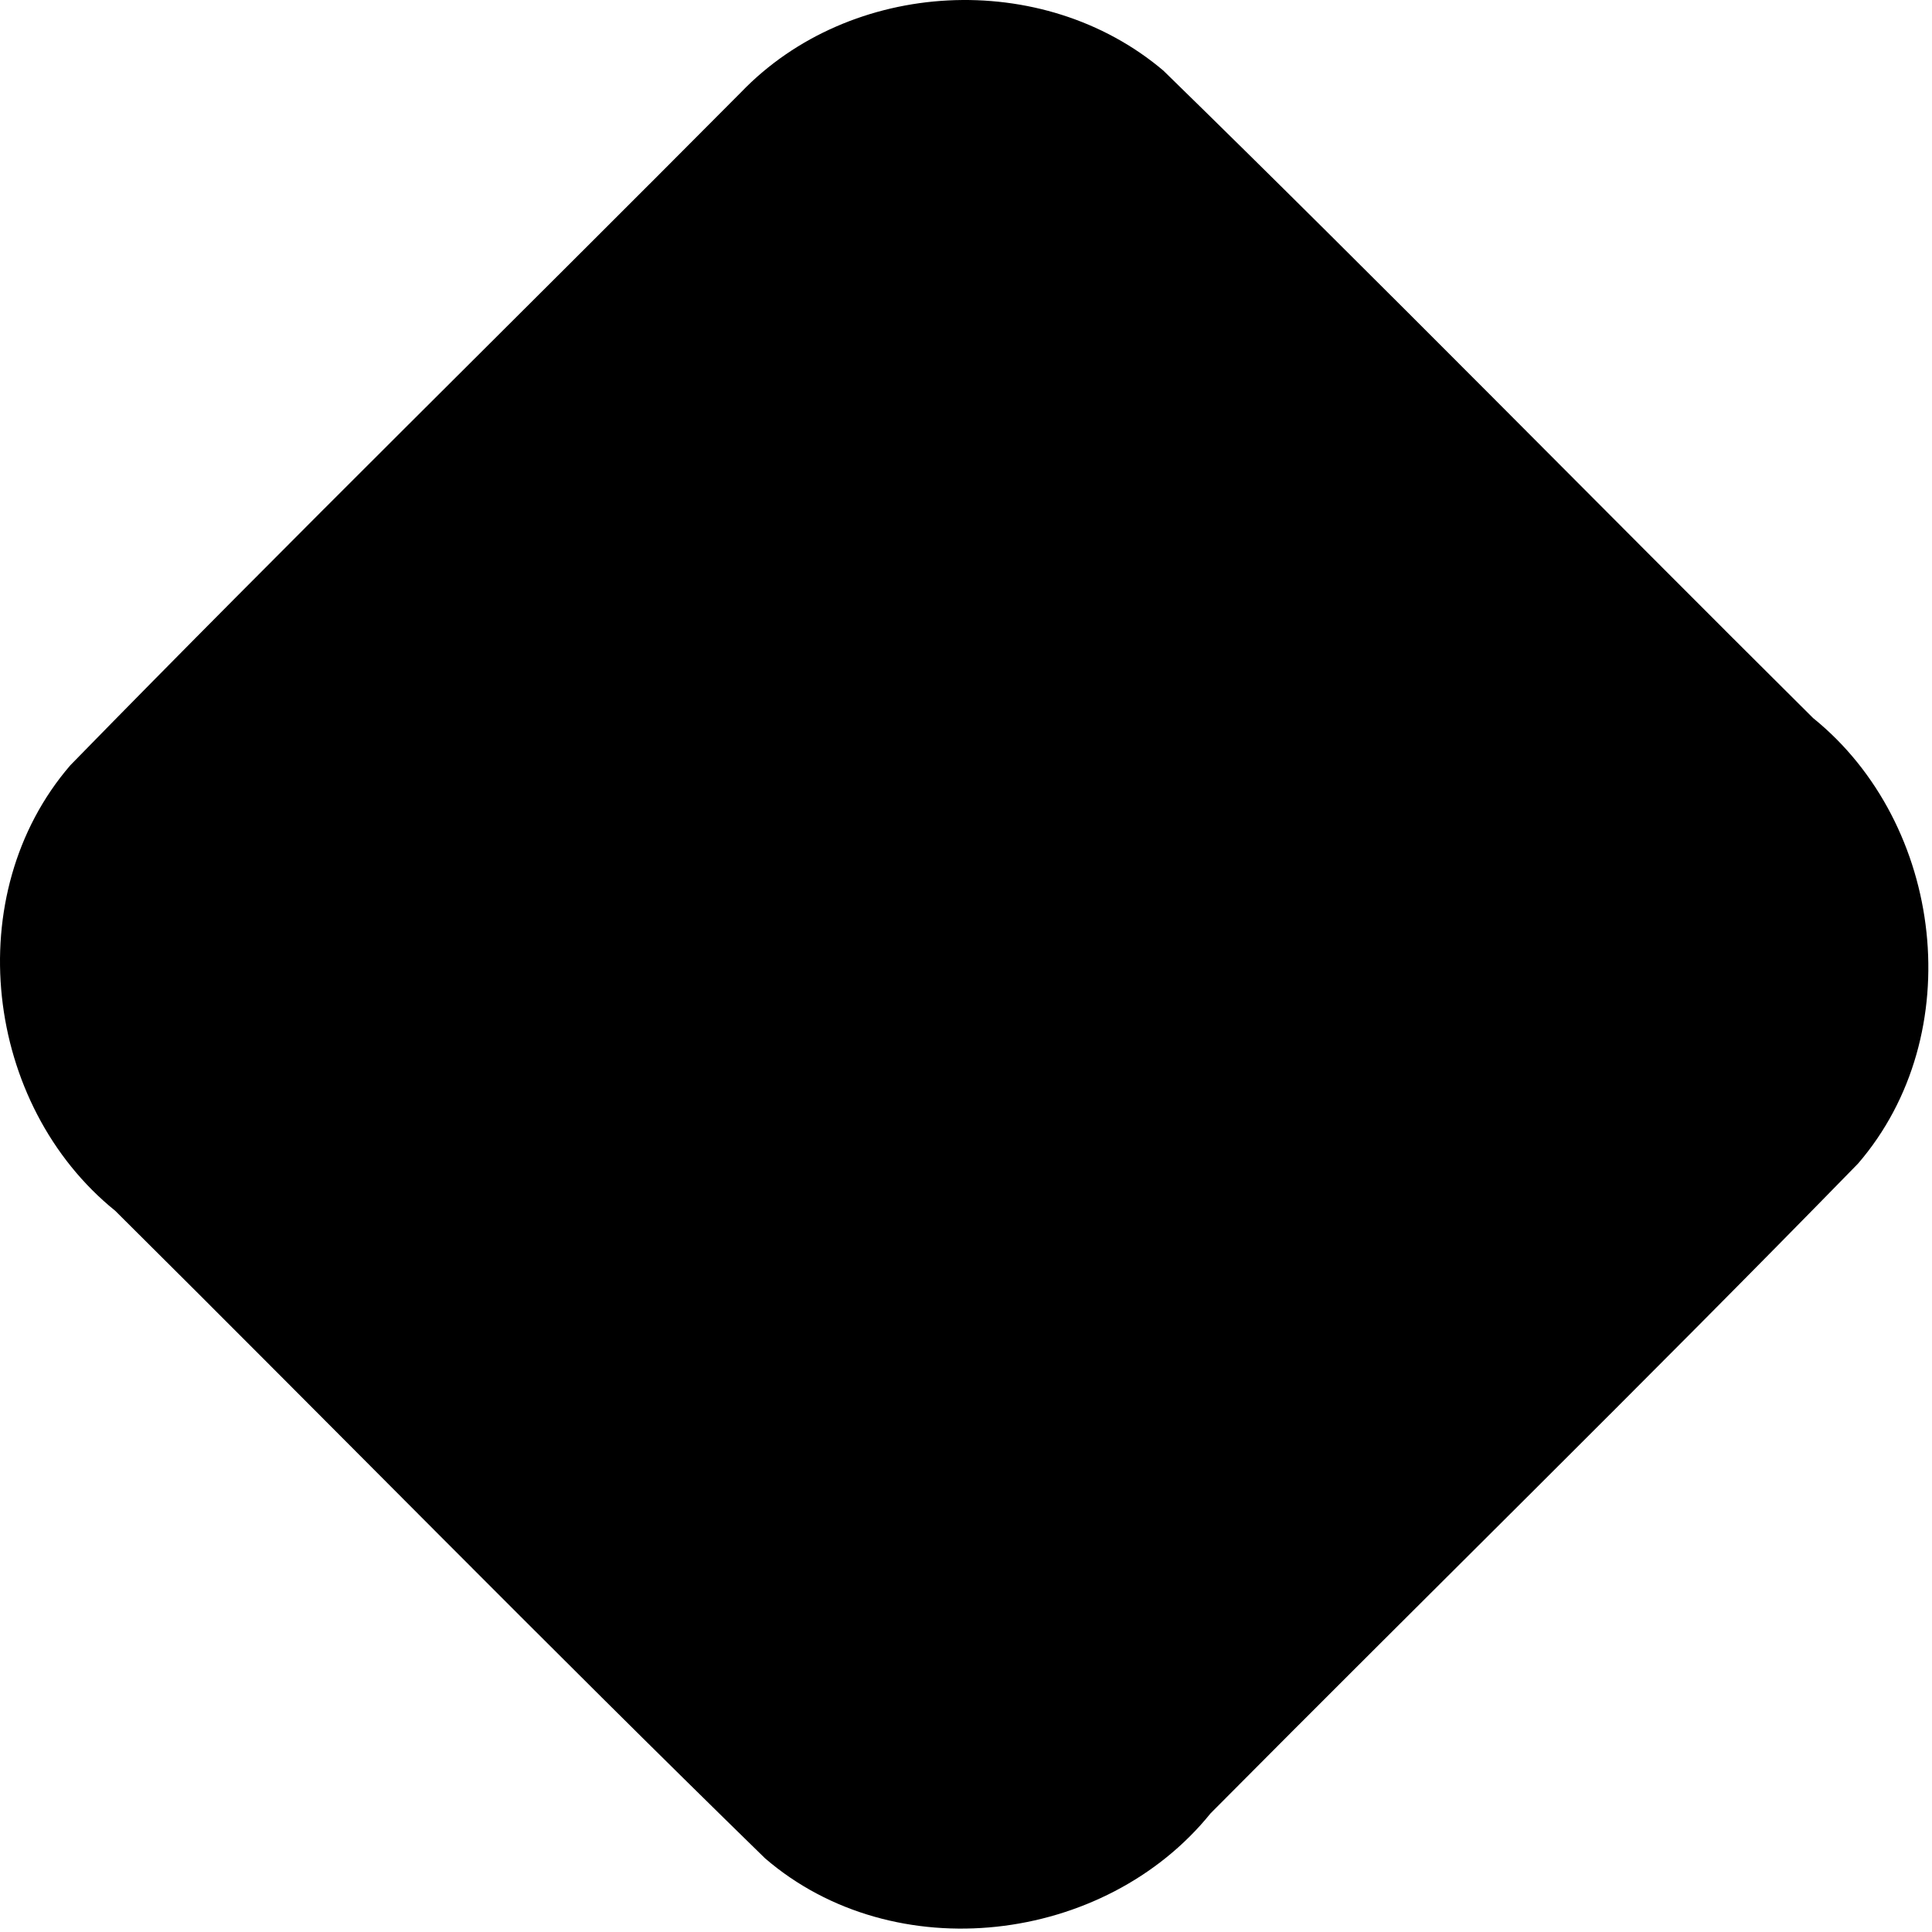
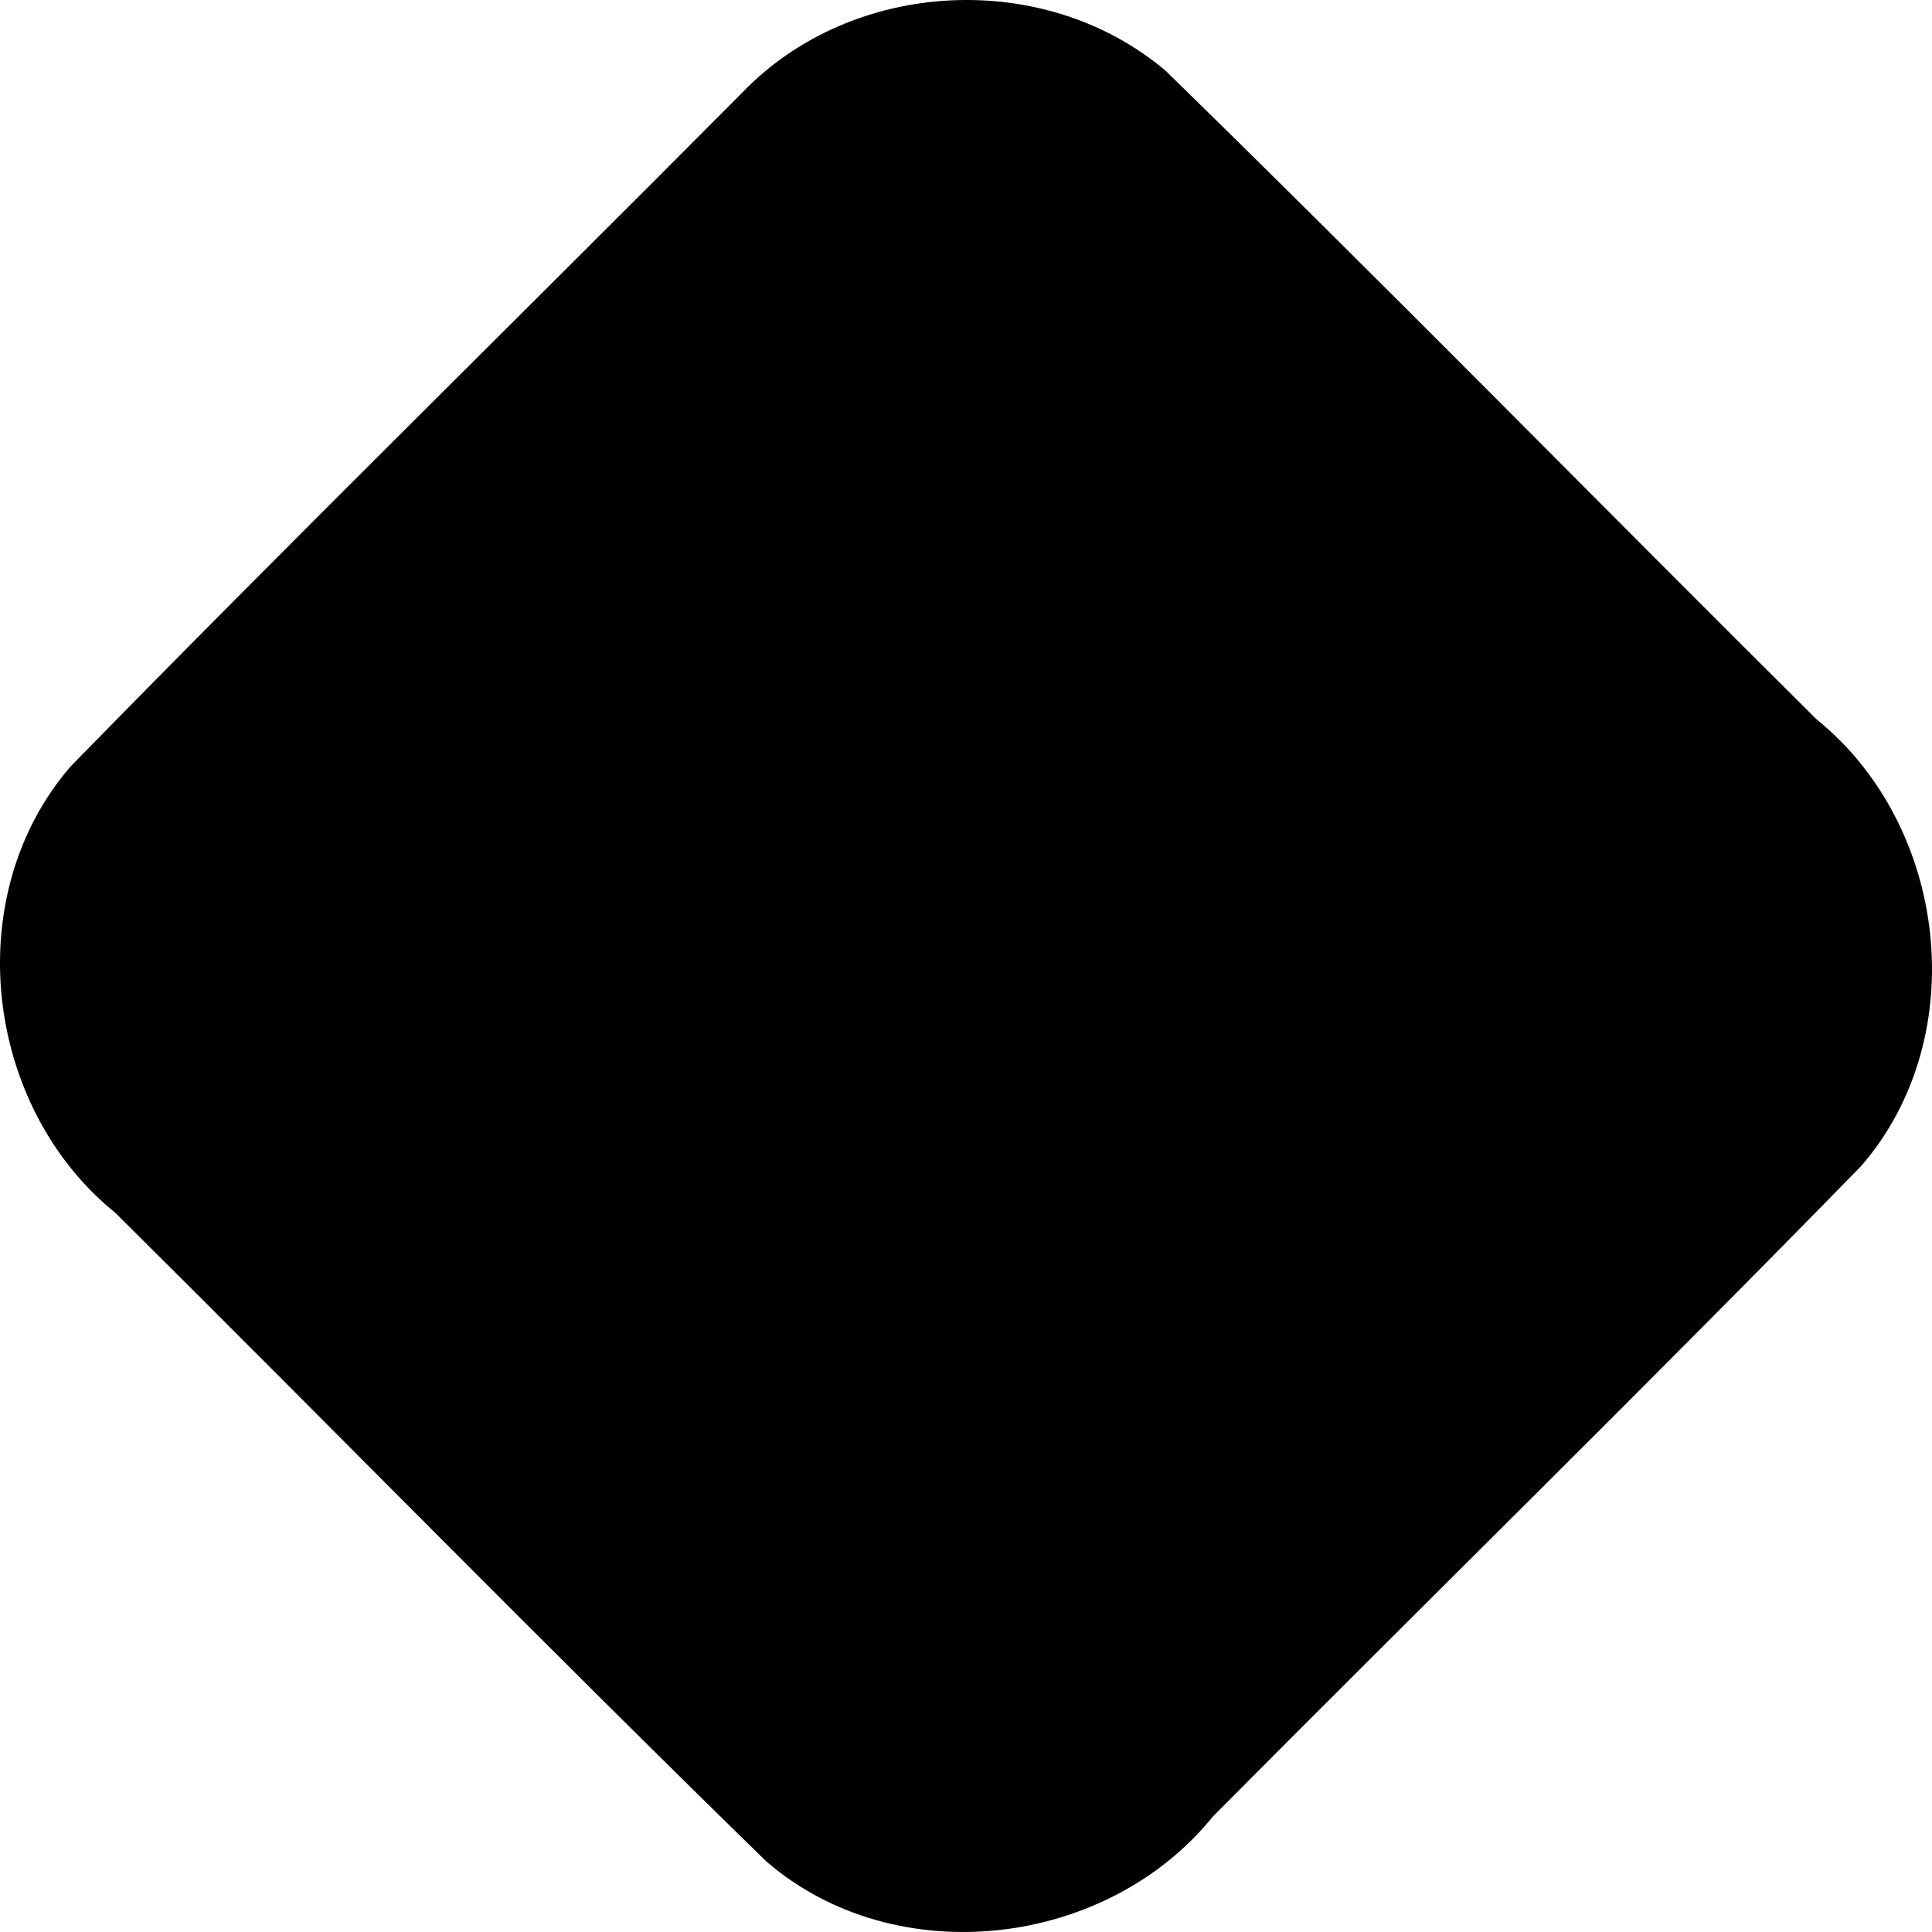
- <svg xmlns="http://www.w3.org/2000/svg" width="1000" height="1000" viewBox="0 0 264.583 264.583" version="1.1" id="svg947">
+ <svg xmlns="http://www.w3.org/2000/svg" width="1600" height="1600" viewBox="0 0 423.333 423.333" version="1.1" id="svg947">
  <defs id="defs944" />
  <g id="layer1">
-     <path id="rect434" style="display:inline;stroke-width:0.342" d="M 101.47,12.648 C 70.911,43.413 39.926,73.779 9.636,104.797 c -15.246,17.672 -11.81,46.519 6.148,61.022 29.708,29.503 59.017,59.43 88.978,88.664 17.672,15.246 46.519,11.81 61.022,-6.148 29.503,-29.708 59.43,-59.017 88.664,-88.978 15.246,-17.672 11.81,-46.519 -6.148,-61.022 C 218.591,68.832 189.282,38.904 159.321,9.671 142.806,-4.319 116.476,-2.963 101.47,12.648 Z" />
+     <path id="rect434" style="display:inline;stroke-width:0.548" d="M 162.66,20.273 C 113.672,69.584 64.002,118.254 15.446,167.971 c -24.441,28.325 -18.932,74.561 9.856,97.807 47.623,47.287 94.606,95.256 142.635,142.111 28.329,24.437 74.571,18.93 97.82,-9.855 47.294,-47.617 95.269,-94.593 142.131,-142.616 24.441,-28.325 18.932,-74.561 -9.856,-97.807 C 350.408,110.325 303.425,62.356 255.397,15.501 228.922,-6.922 186.715,-4.749 162.66,20.273 Z" />
  </g>
</svg>
